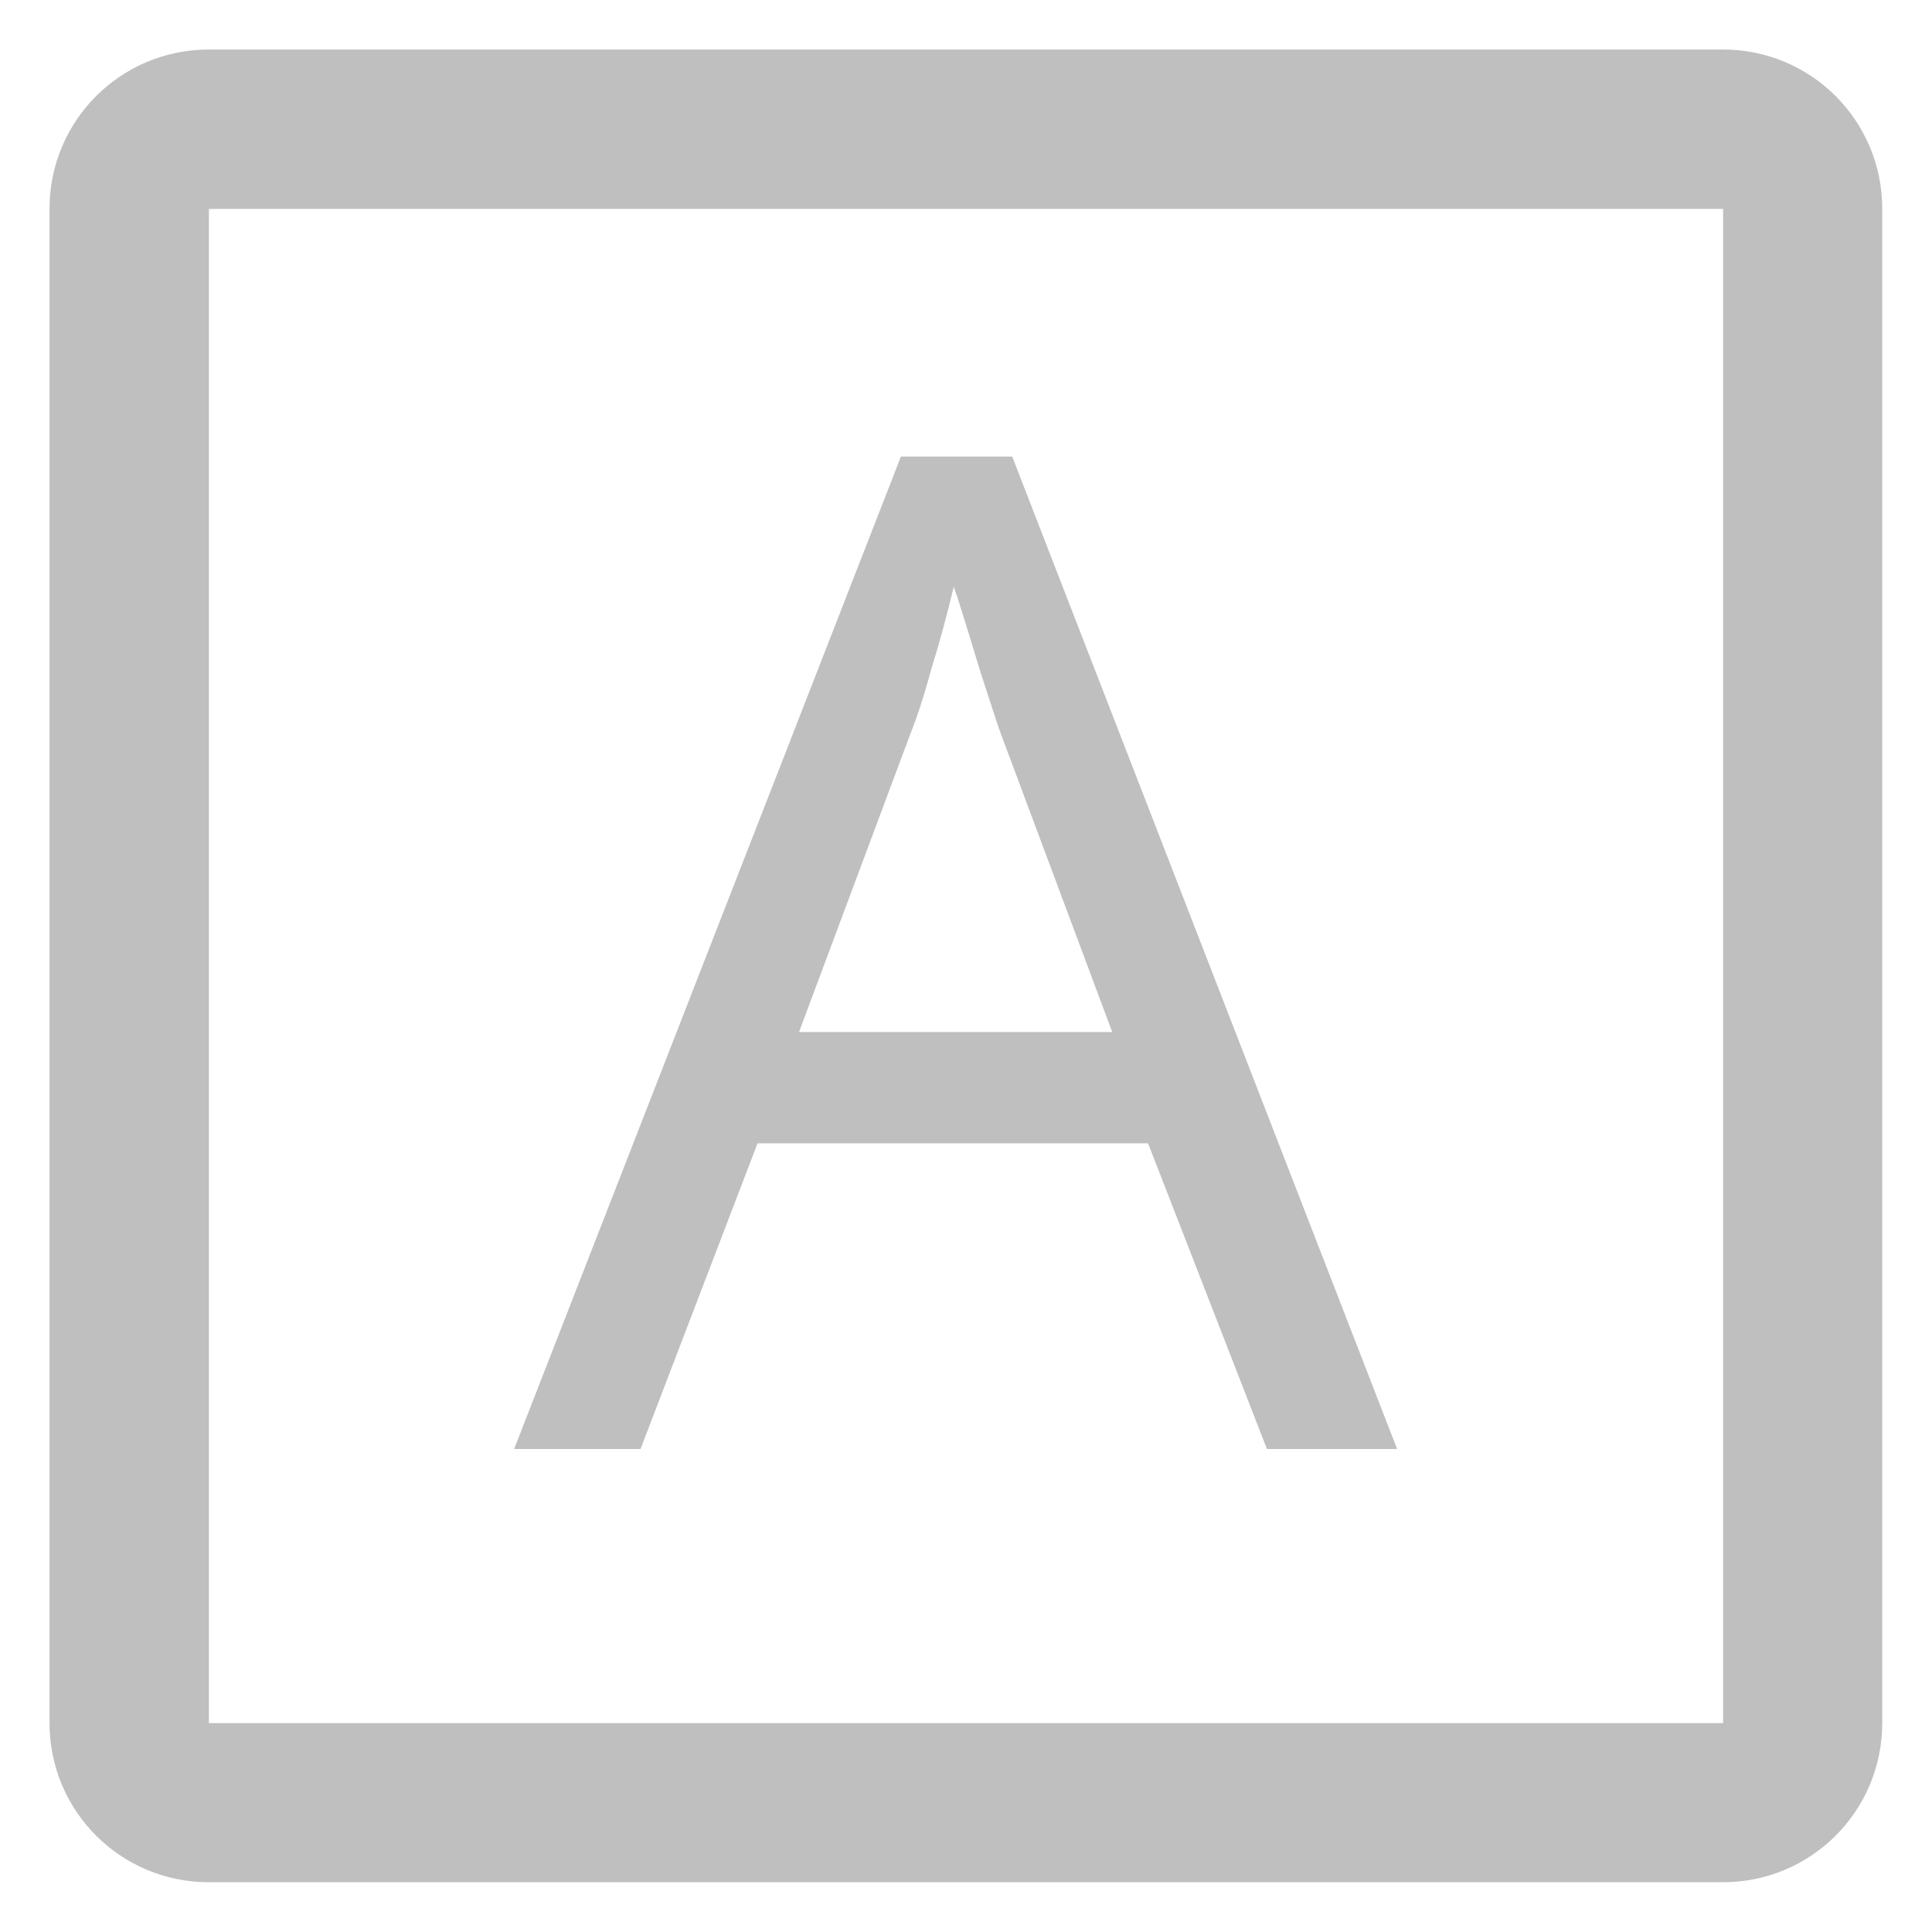
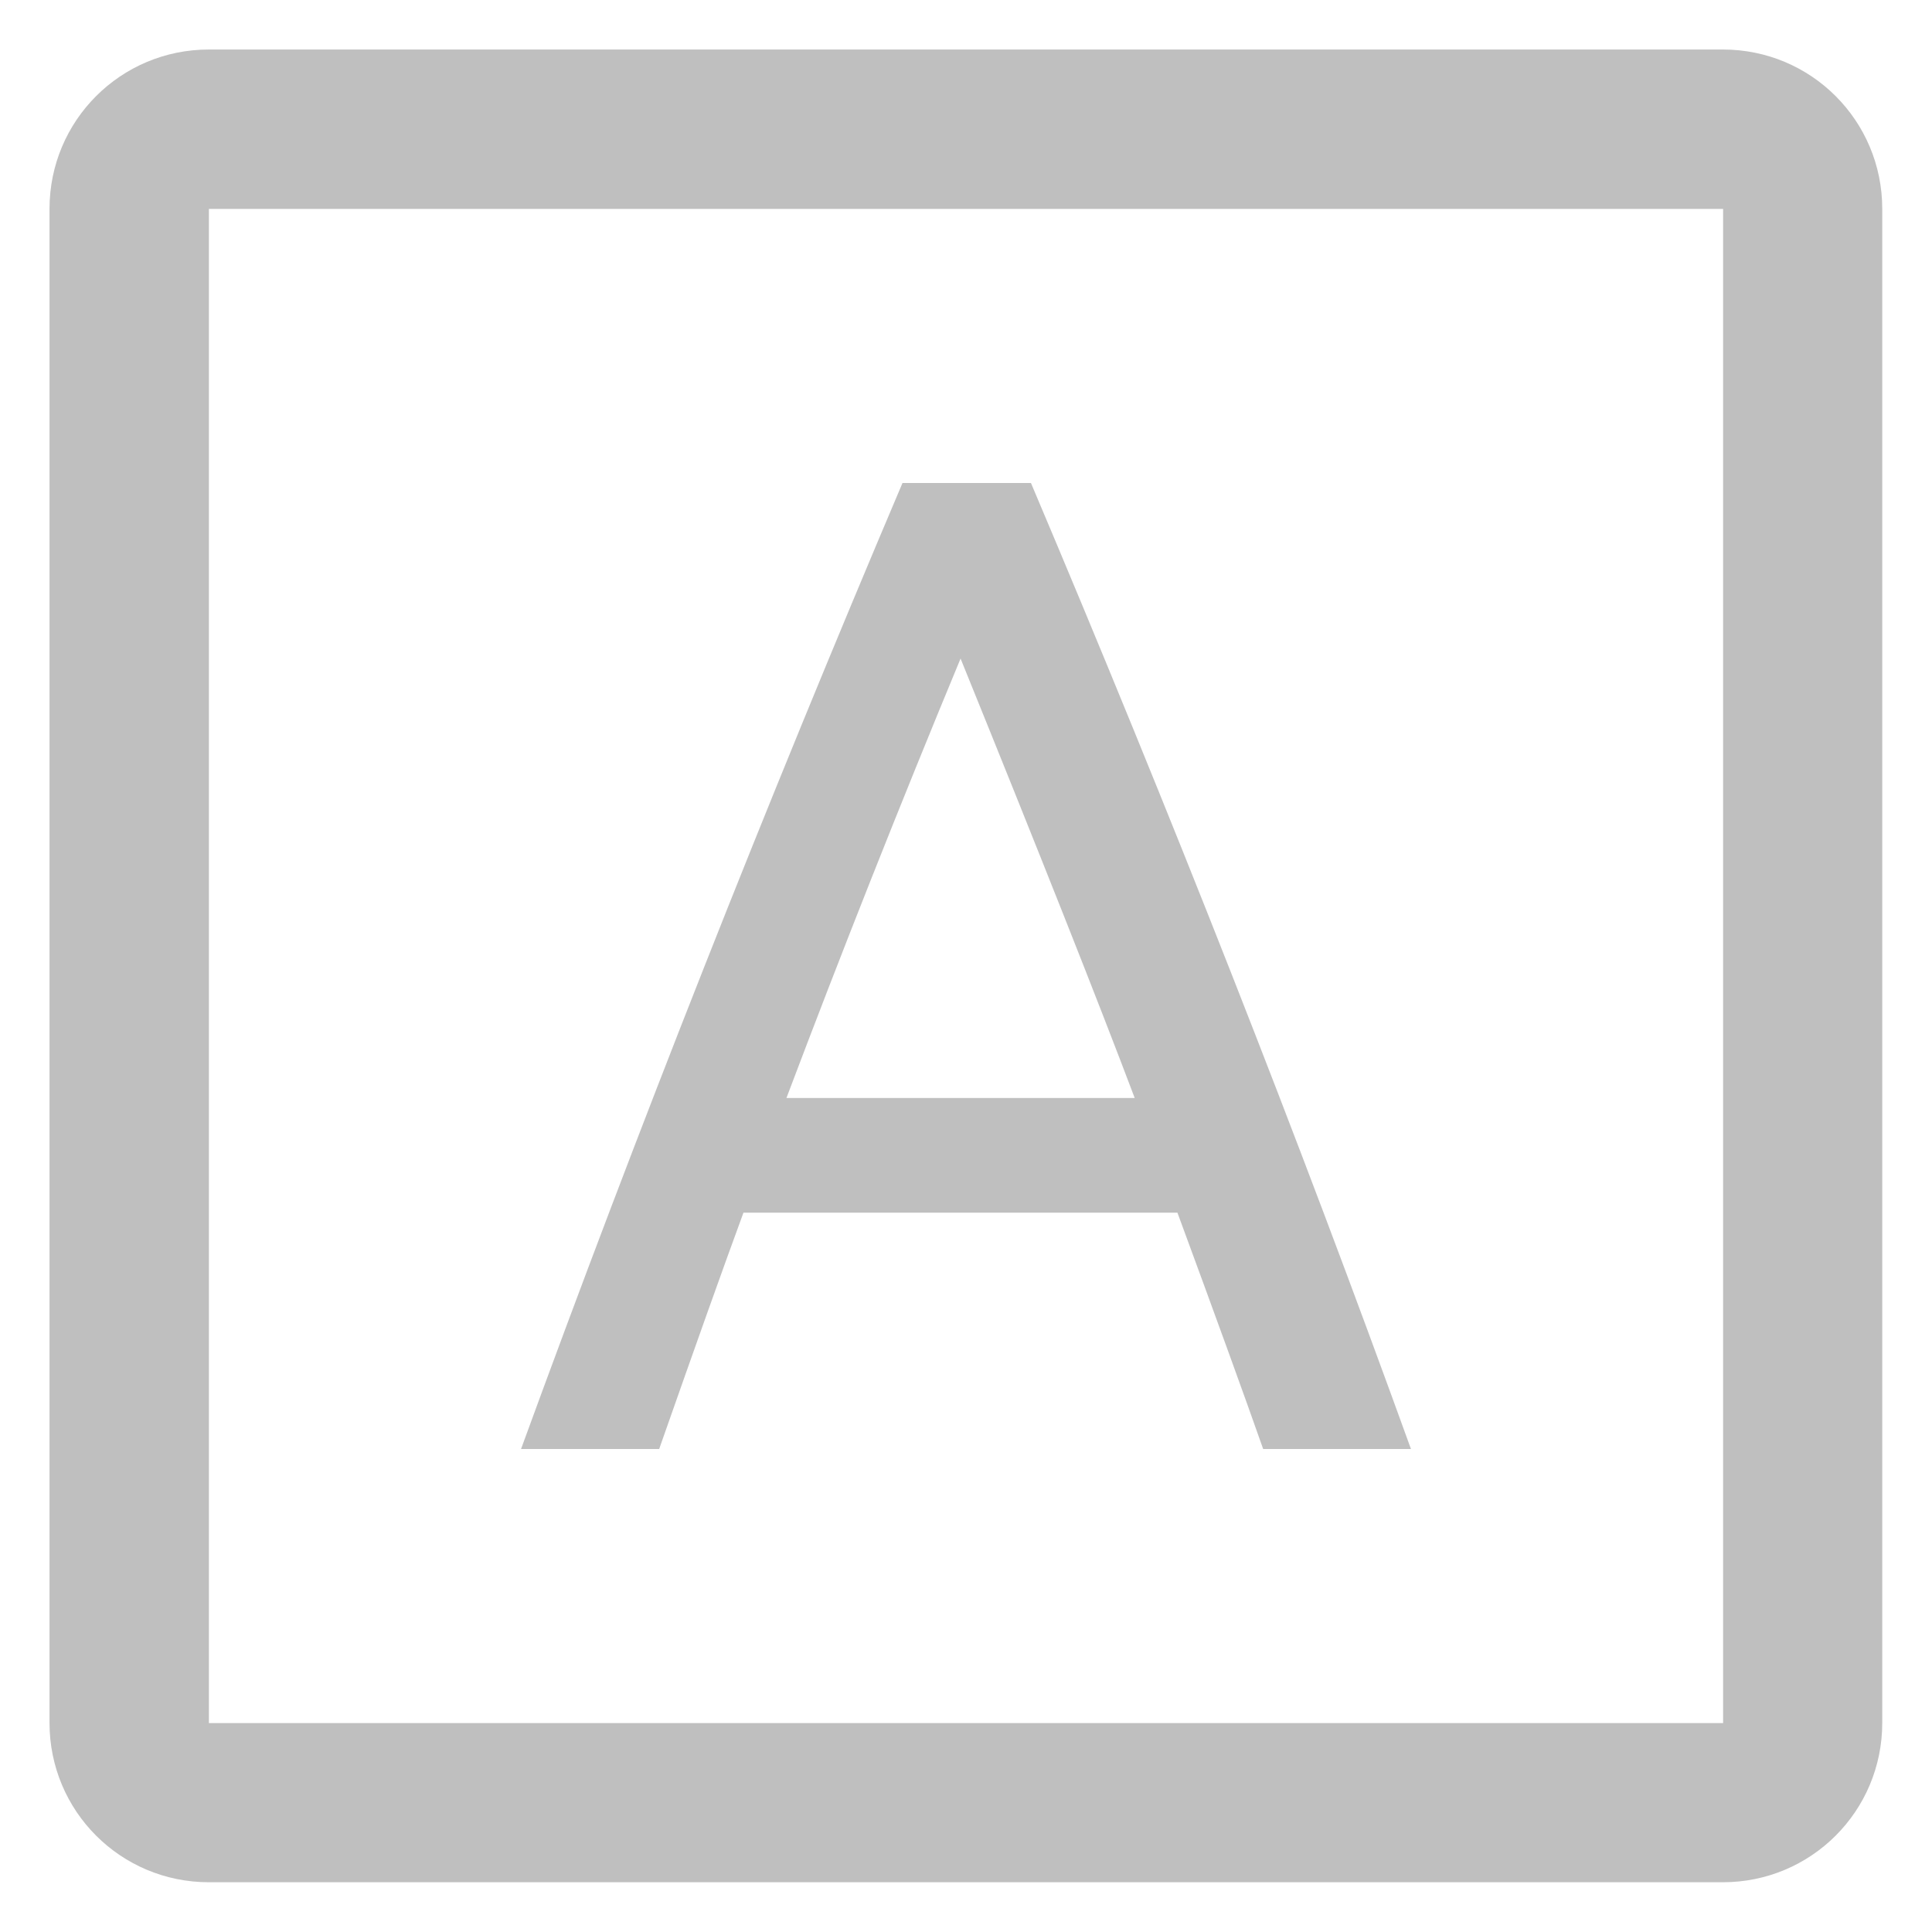
- <svg xmlns="http://www.w3.org/2000/svg" id="svg7384" version="1.1" height="16" width="16">
+ <svg xmlns="http://www.w3.org/2000/svg" width="16" height="16" version="1.1" id="svg7384">
  <defs id="defs7386" />
-   <g transform="translate(-222,-381)" id="layer9" style="display:inline" />
-   <g transform="translate(-222,-381)" id="layer10" />
-   <g transform="translate(-222,-381)" id="layer11">
-     <path transform="translate(222,381)" d="m 1.73,0.41 c -0.731,0 -1.32,0.589 -1.32,1.32 v 1.32 9.898 1.32 c 0,0.731 0.589,1.32 1.32,1.32 h 1.32 9.898 1.32 c 0.731,0 1.32,-0.589 1.32,-1.32 V 12.949 3.051 1.73 c 0,-0.731 -0.589,-1.32 -1.32,-1.32 z m 0,1.32 H 14.27 V 14.27 H 1.73 Z" style="opacity:0.5;fill:#808080;fill-opacity:1;stroke-width:0.33" id="path29-6" />
-     <text xml:space="preserve" style="font-style:normal;font-weight:normal;font-size:11.445px;line-height:1.25;font-family:sans-serif;letter-spacing:0px;word-spacing:0px;opacity:0.5;fill:#808080;fill-opacity:1;stroke:none;stroke-width:0.286" x="226.258" y="393" id="text866">
-       <tspan id="tspan864" x="226.258" y="393" style="font-style:normal;font-variant:normal;font-weight:normal;font-stretch:normal;font-family:'Star Labs';-inkscape-font-specification:'Star Labs';fill:#808080;fill-opacity:1;stroke-width:0.286">A</tspan>
-     </text>
+   <g style="display:inline" id="layer9" transform="translate(-222,-381)" />
+   <g id="layer10" transform="translate(-222,-381)" />
+   <g id="layer11" transform="translate(-222,-381)">
+     <path id="path29-6" style="opacity:0.5;fill:#808080;fill-opacity:1;stroke-width:0.33" d="m 1.73,0.41 c -0.731,0 -1.32,0.589 -1.32,1.32 v 1.32 9.898 1.32 c 0,0.731 0.589,1.32 1.32,1.32 h 1.32 9.898 1.32 c 0.731,0 1.32,-0.589 1.32,-1.32 V 12.949 3.051 1.73 c 0,-0.731 -0.589,-1.32 -1.32,-1.32 z m 0,1.32 H 14.27 V 14.27 H 1.73 Z" transform="translate(222,381)" />
+     <g style="font-style:normal;font-weight:normal;font-size:11.445px;line-height:1.25;font-family:sans-serif;letter-spacing:0px;word-spacing:0px;opacity:0.5;fill:#808080;fill-opacity:1;stroke:none;stroke-width:0.286" id="text866" aria-label="A">
+       <path id="path2578" style="font-style:normal;font-variant:normal;font-weight:normal;font-stretch:normal;font-family:'Star Labs';-inkscape-font-specification:'Star Labs';fill:#808080;fill-opacity:1;stroke-width:0.286" d="m 232.461,393 q -0.229,-0.652 -0.71,-1.957 h -3.594 q -0.24,0.652 -0.698,1.957 h -1.144 q 1.454,-3.983 3.159,-8 h 1.064 q 1.74,4.109 3.147,8 z m -2.506,-6.546 q -0.755,1.82 -1.442,3.639 h 2.884 q -0.458,-1.213 -1.442,-3.639 z" />
+     </g>
  </g>
-   <g transform="translate(-222,-381)" id="layer12" />
-   <g transform="translate(-222,-381)" id="layer13" />
-   <g transform="translate(-222,-381)" id="layer14" />
-   <g transform="translate(-222,-381)" id="layer15" />
+   <g id="layer12" transform="translate(-222,-381)" />
+   <g id="layer13" transform="translate(-222,-381)" />
+   <g id="layer14" transform="translate(-222,-381)" />
+   <g id="layer15" transform="translate(-222,-381)" />
</svg>
